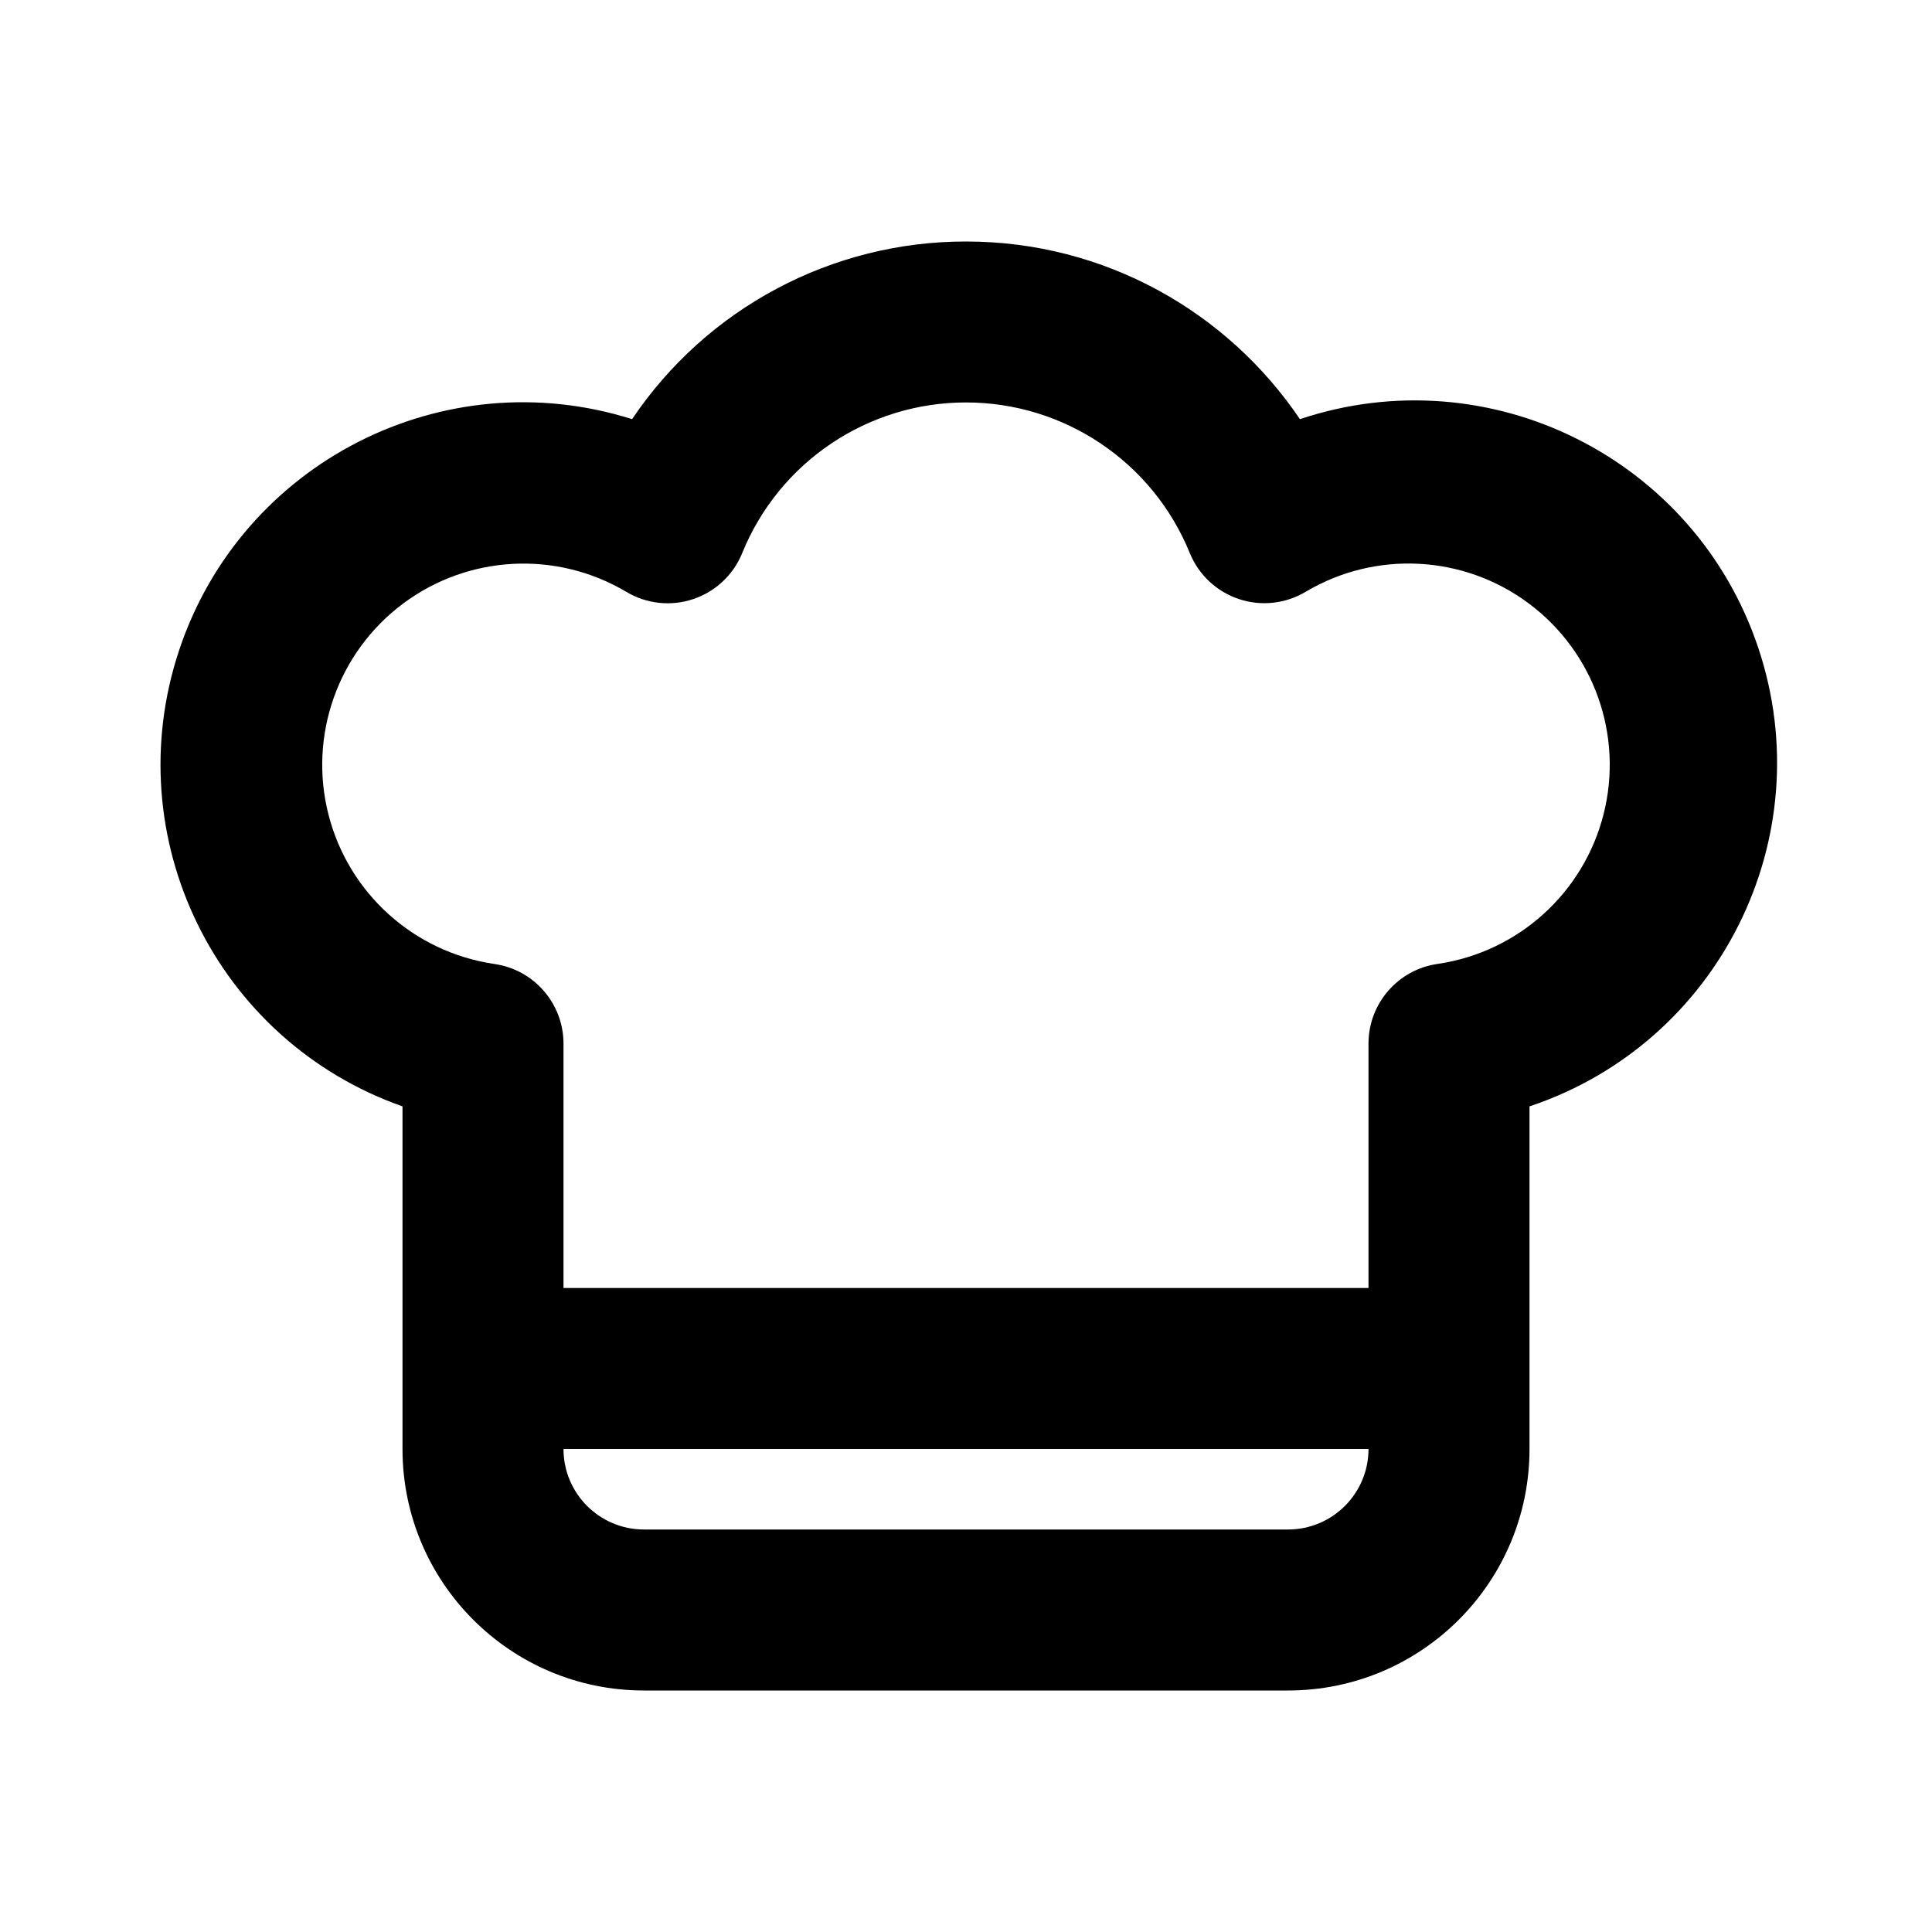
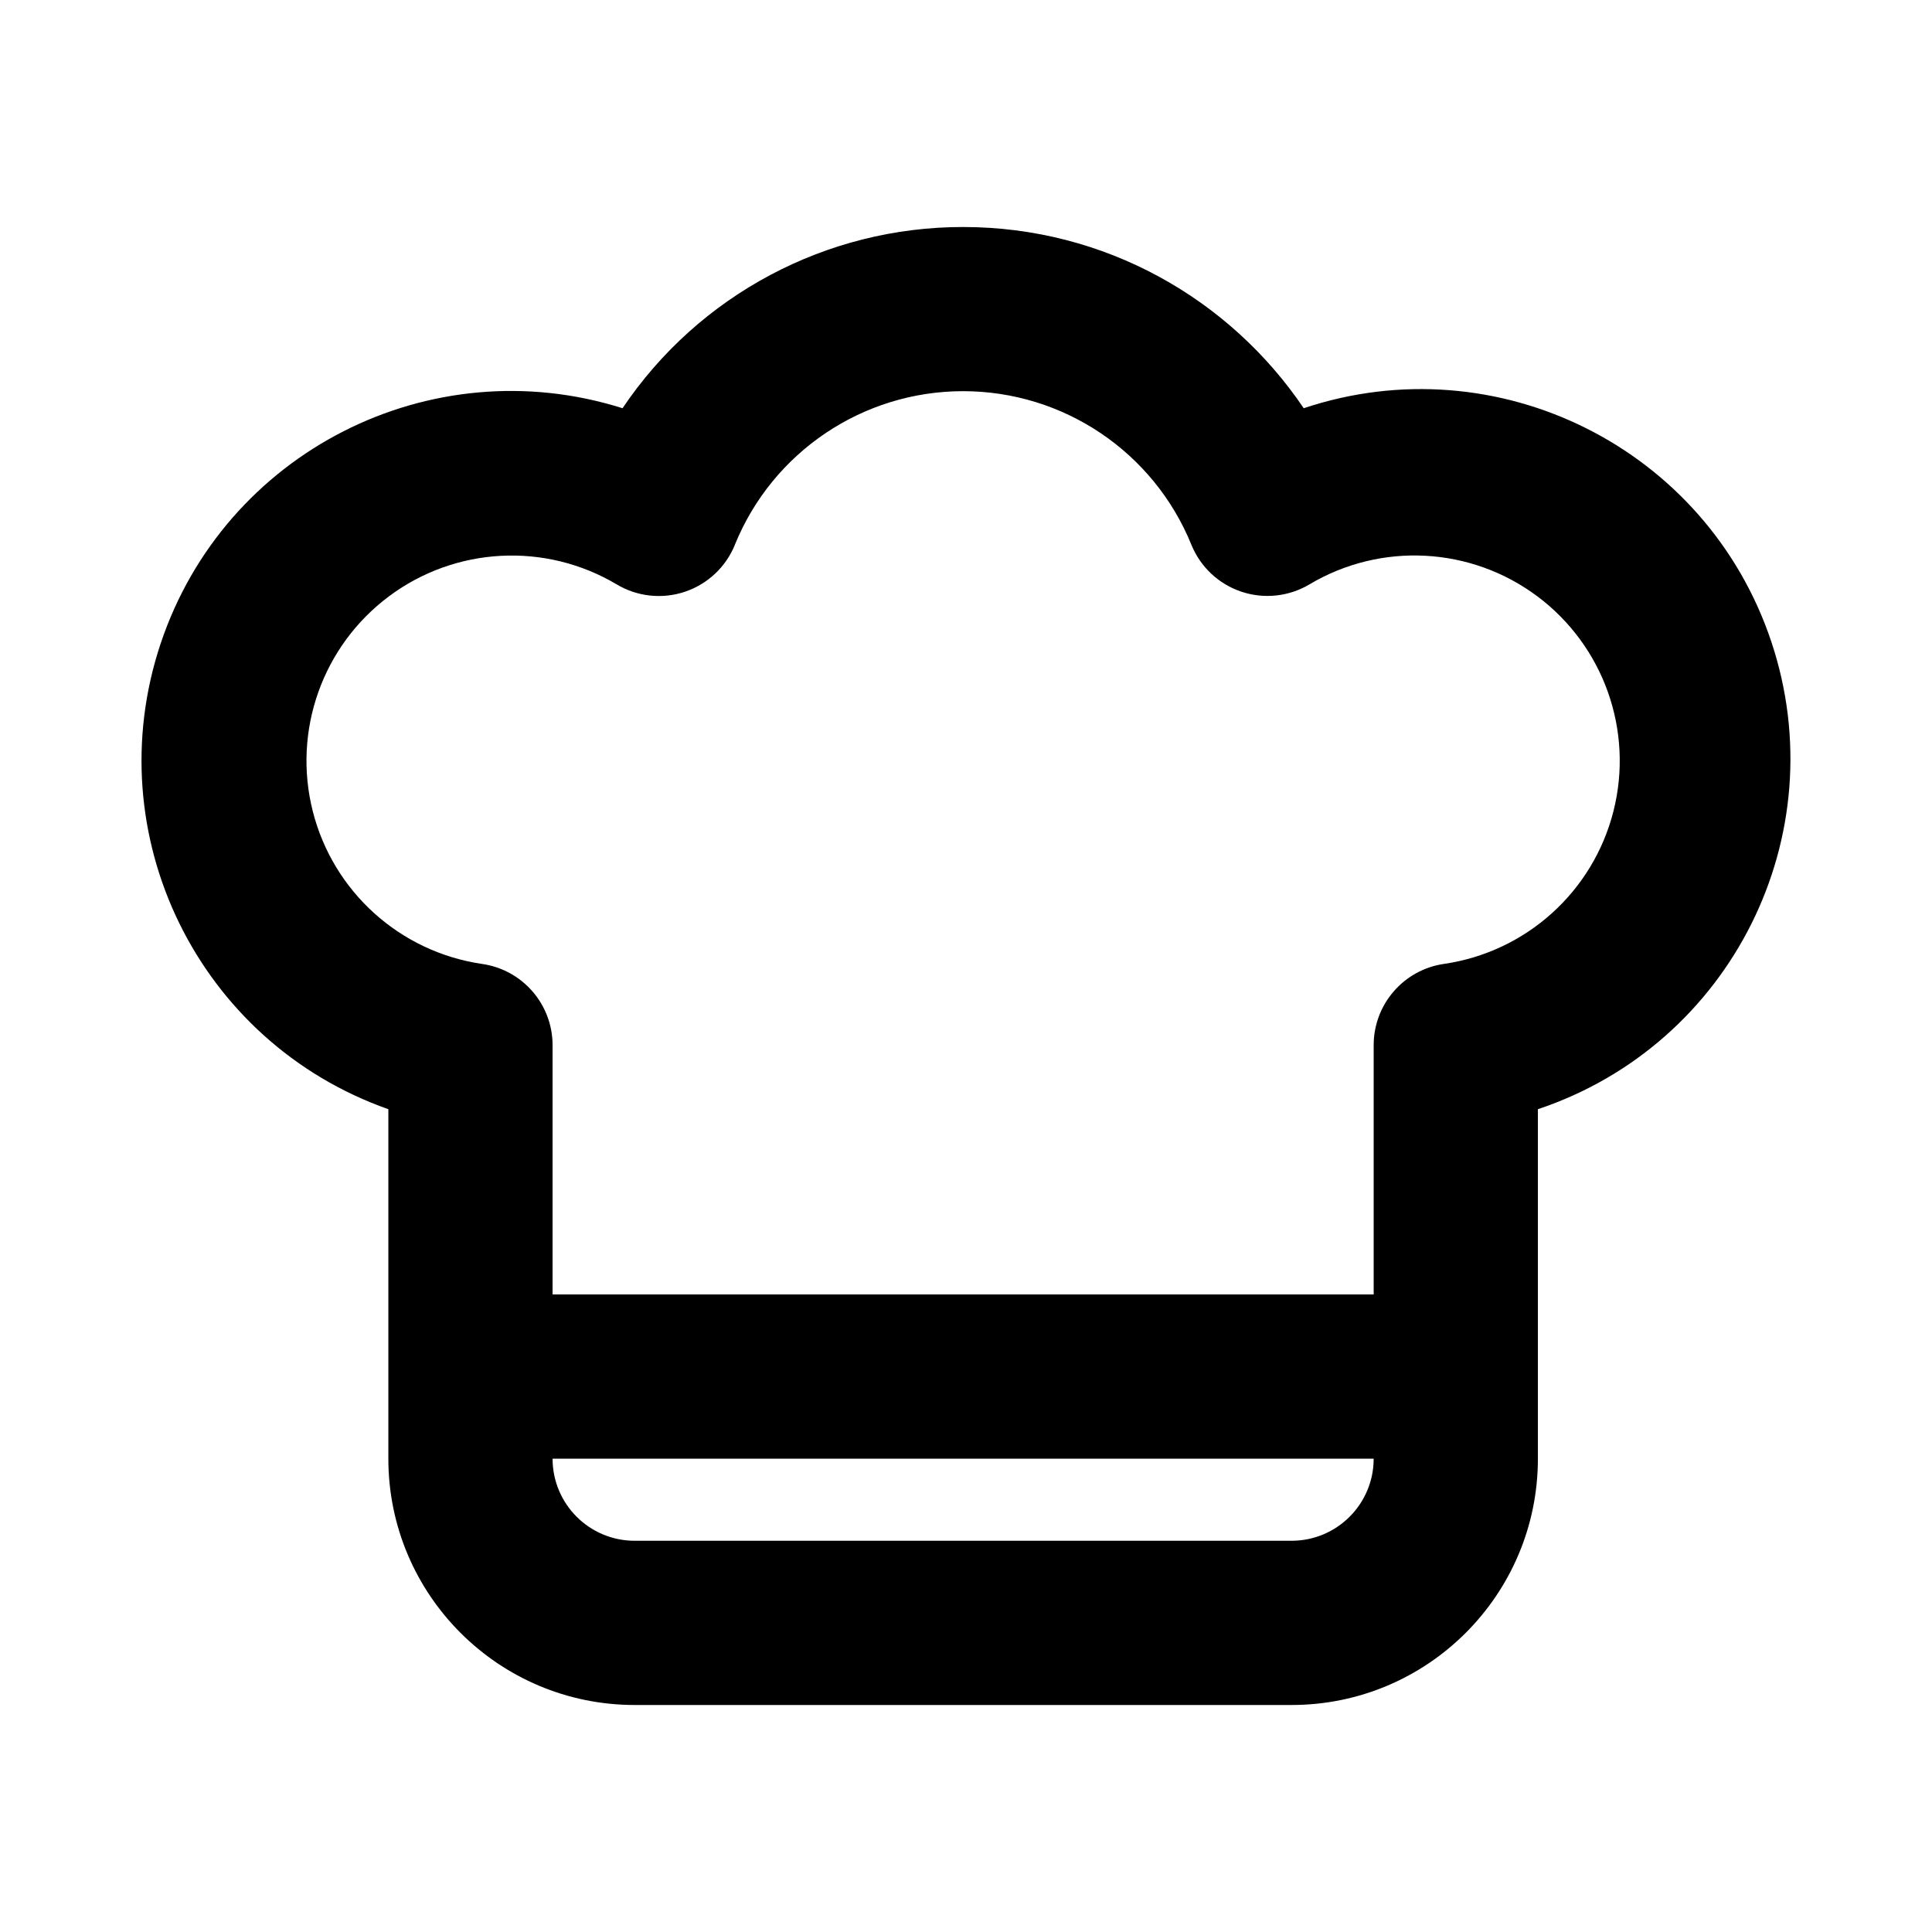
- <svg xmlns="http://www.w3.org/2000/svg" width="24" height="24">
+ <svg xmlns="http://www.w3.org/2000/svg" width="24" height="24" viewBox="0 0 24 24">
  <g fill="none" fill-rule="evenodd">
    <path d="M24 0v24H0V0zM12.594 23.258l-.012.002-.071.035-.02.004-.014-.004-.071-.036c-.01-.003-.019 0-.024.006l-.004.01-.017.428.005.02.01.013.104.074.015.004.012-.004.104-.074.012-.016.004-.017-.017-.427c-.002-.01-.009-.017-.016-.018m.264-.113-.014.002-.184.093-.01.01-.003.011.018.43.005.012.008.008.201.092c.012.004.023 0 .029-.008l.004-.014-.034-.614c-.003-.012-.01-.02-.02-.022m-.715.002a.023.023 0 0 0-.027.006l-.006.014-.034.614c0 .012.007.02.017.024l.015-.002.201-.093.01-.008.003-.011.018-.43-.003-.012-.01-.01z" />
-     <path fill="currentColor" d="M5 13.744a4.501 4.501 0 0 1 2.852-8.537A4.994 4.994 0 0 1 12 3c1.728 0 3.25.877 4.148 2.207A4.5 4.5 0 0 1 19 13.744V18a3 3 0 0 1-3 3H8a3 3 0 0 1-3-3zM9.22 6.87a3.001 3.001 0 0 1 5.56 0 1 1 0 0 0 1.44.481 2.5 2.5 0 1 1 1.639 4.623 1 1 0 0 0-.859.99V16H7v-3.035a1 1 0 0 0-.858-.99A2.5 2.5 0 1 1 7.78 7.352a1 1 0 0 0 1.44-.481M17 18a1 1 0 0 1-1 1H8a1 1 0 0 1-1-1z" />
+     <g transform="translate(12 12) scale(1.02) translate(-12.035 -12)">
+       <path fill="currentColor" d="M5 13.744a4.501 4.501 0 0 1 2.852-8.537A4.994 4.994 0 0 1 12 3c1.728 0 3.25.877 4.148 2.207A4.5 4.5 0 0 1 19 13.744V18a3 3 0 0 1-3 3H8a3 3 0 0 1-3-3zM9.22 6.87a3.001 3.001 0 0 1 5.56 0 1 1 0 0 0 1.44.481 2.5 2.5 0 1 1 1.639 4.623 1 1 0 0 0-.859.99V16H7v-3.035a1 1 0 0 0-.858-.99A2.5 2.5 0 1 1 7.78 7.352a1 1 0 0 0 1.44-.481M17 18a1 1 0 0 1-1 1H8a1 1 0 0 1-1-1z" />
+     </g>
  </g>
</svg>
